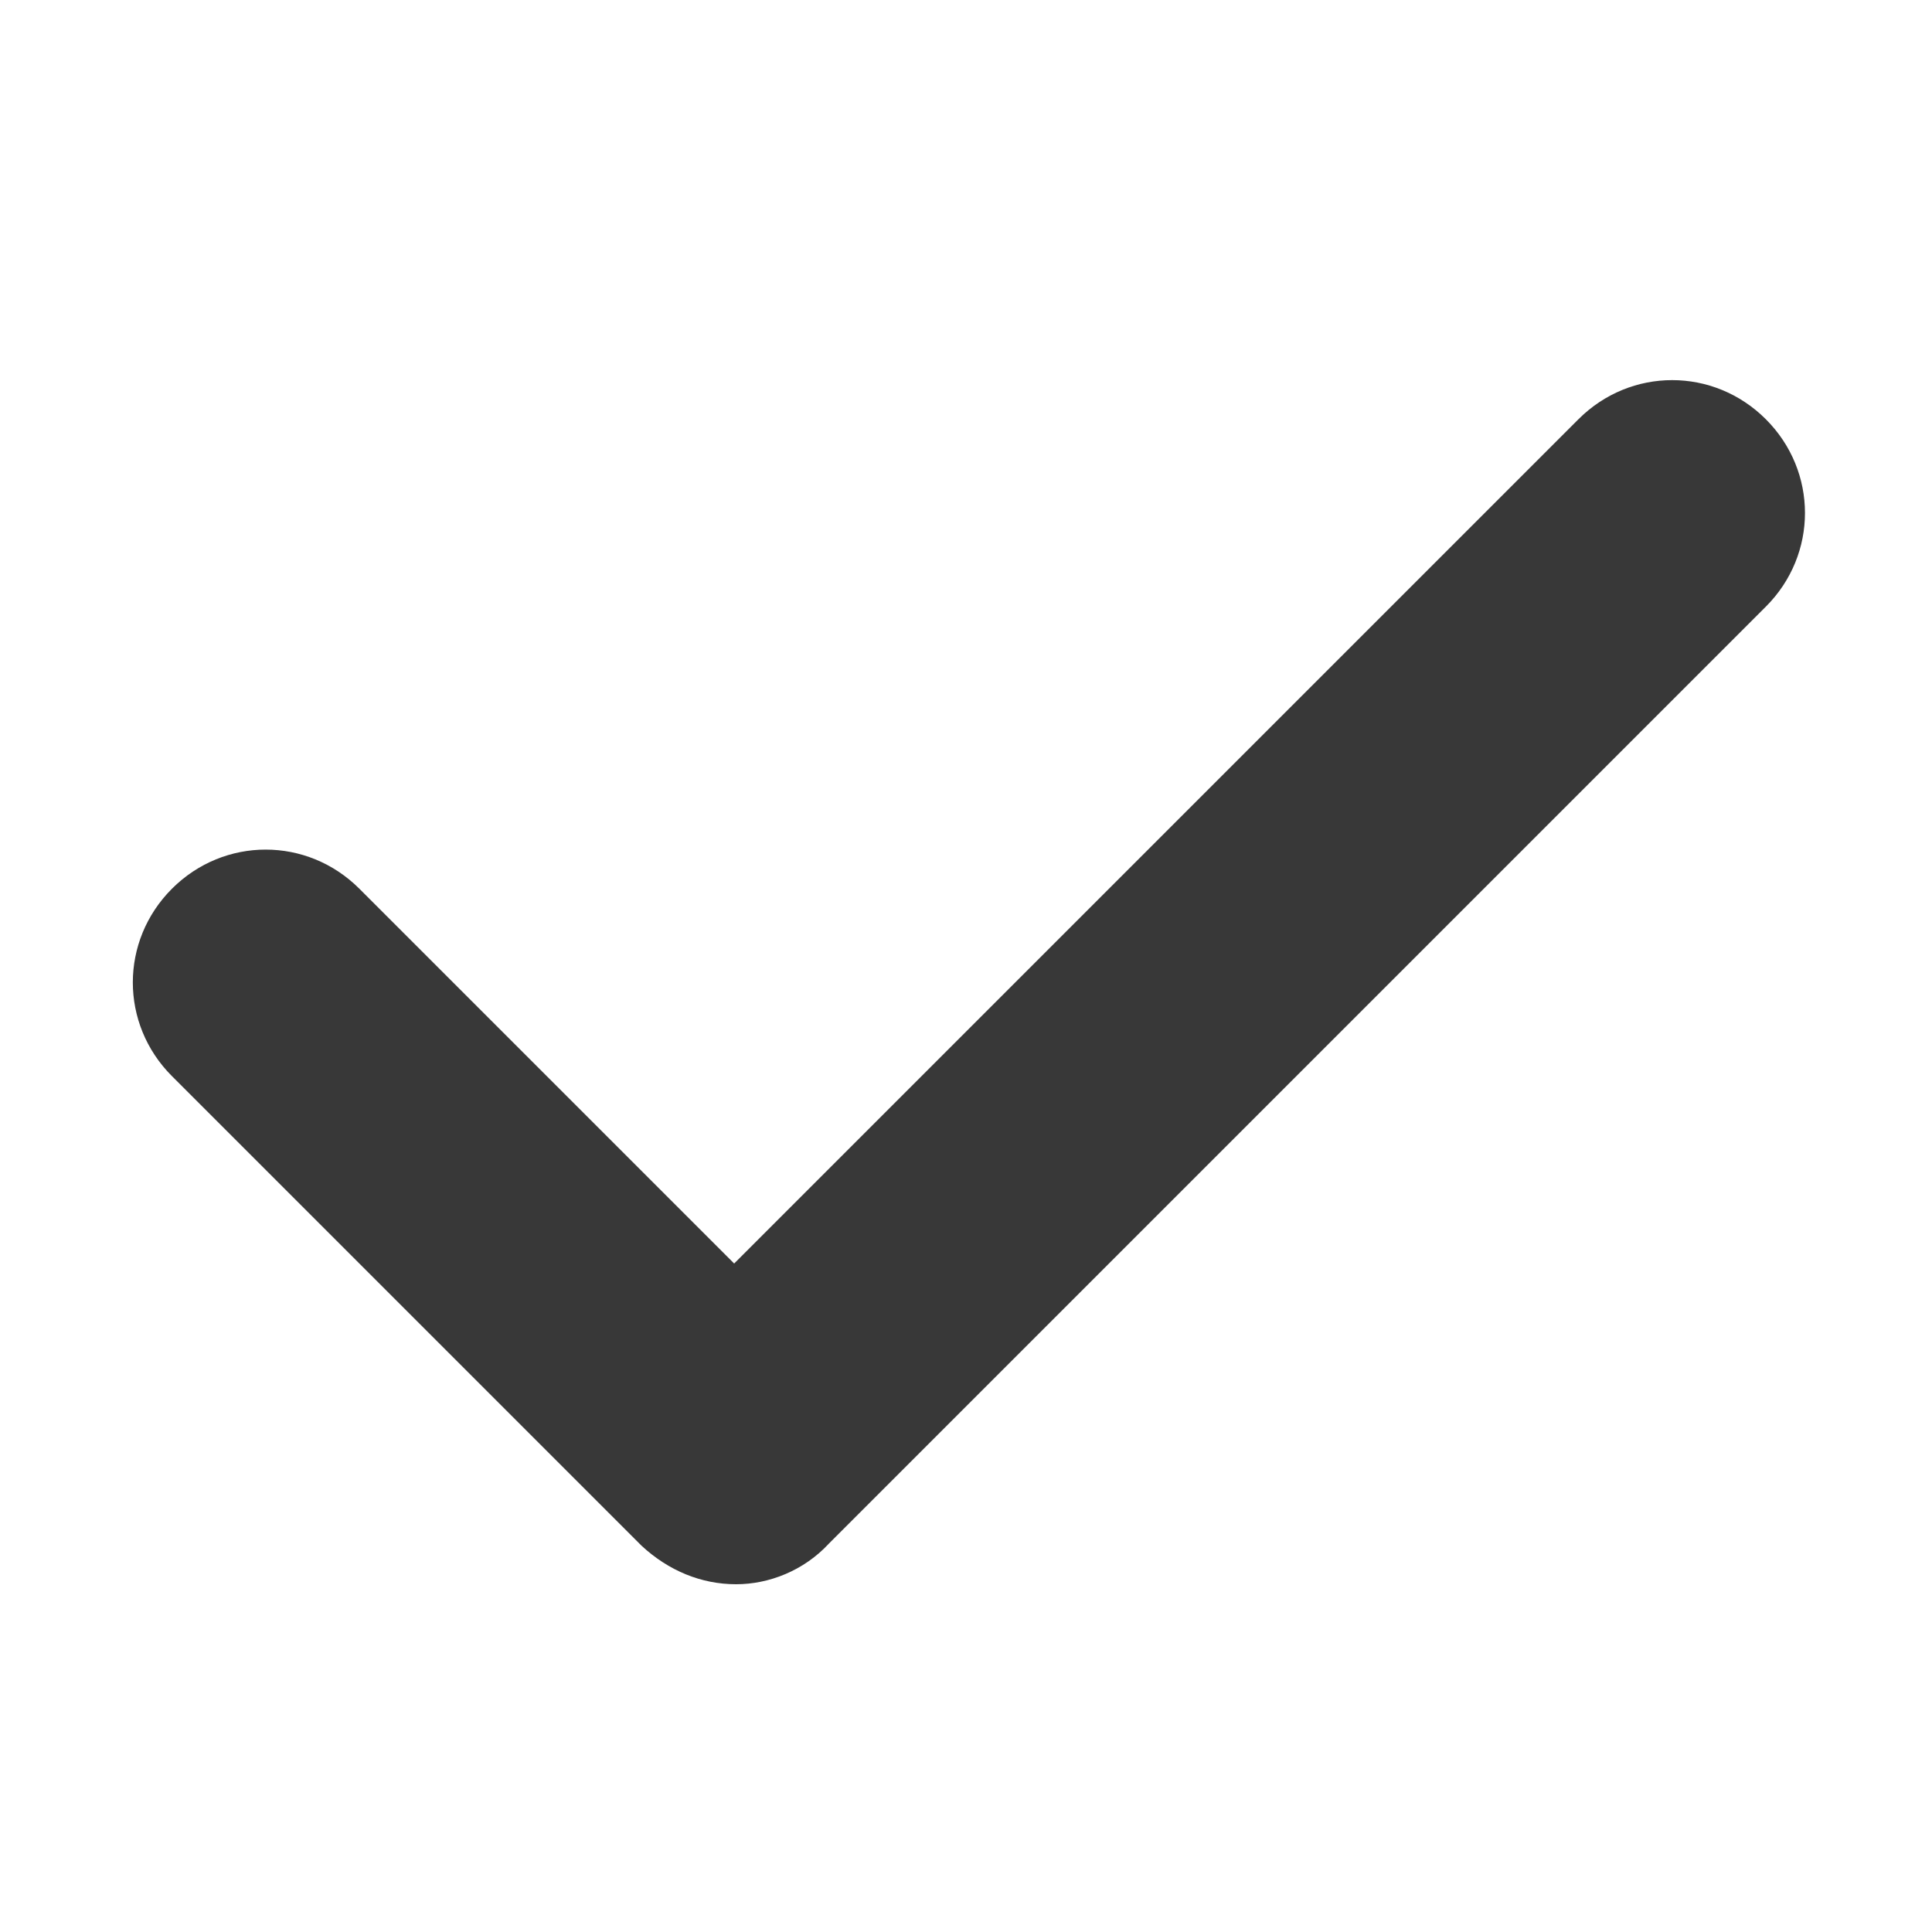
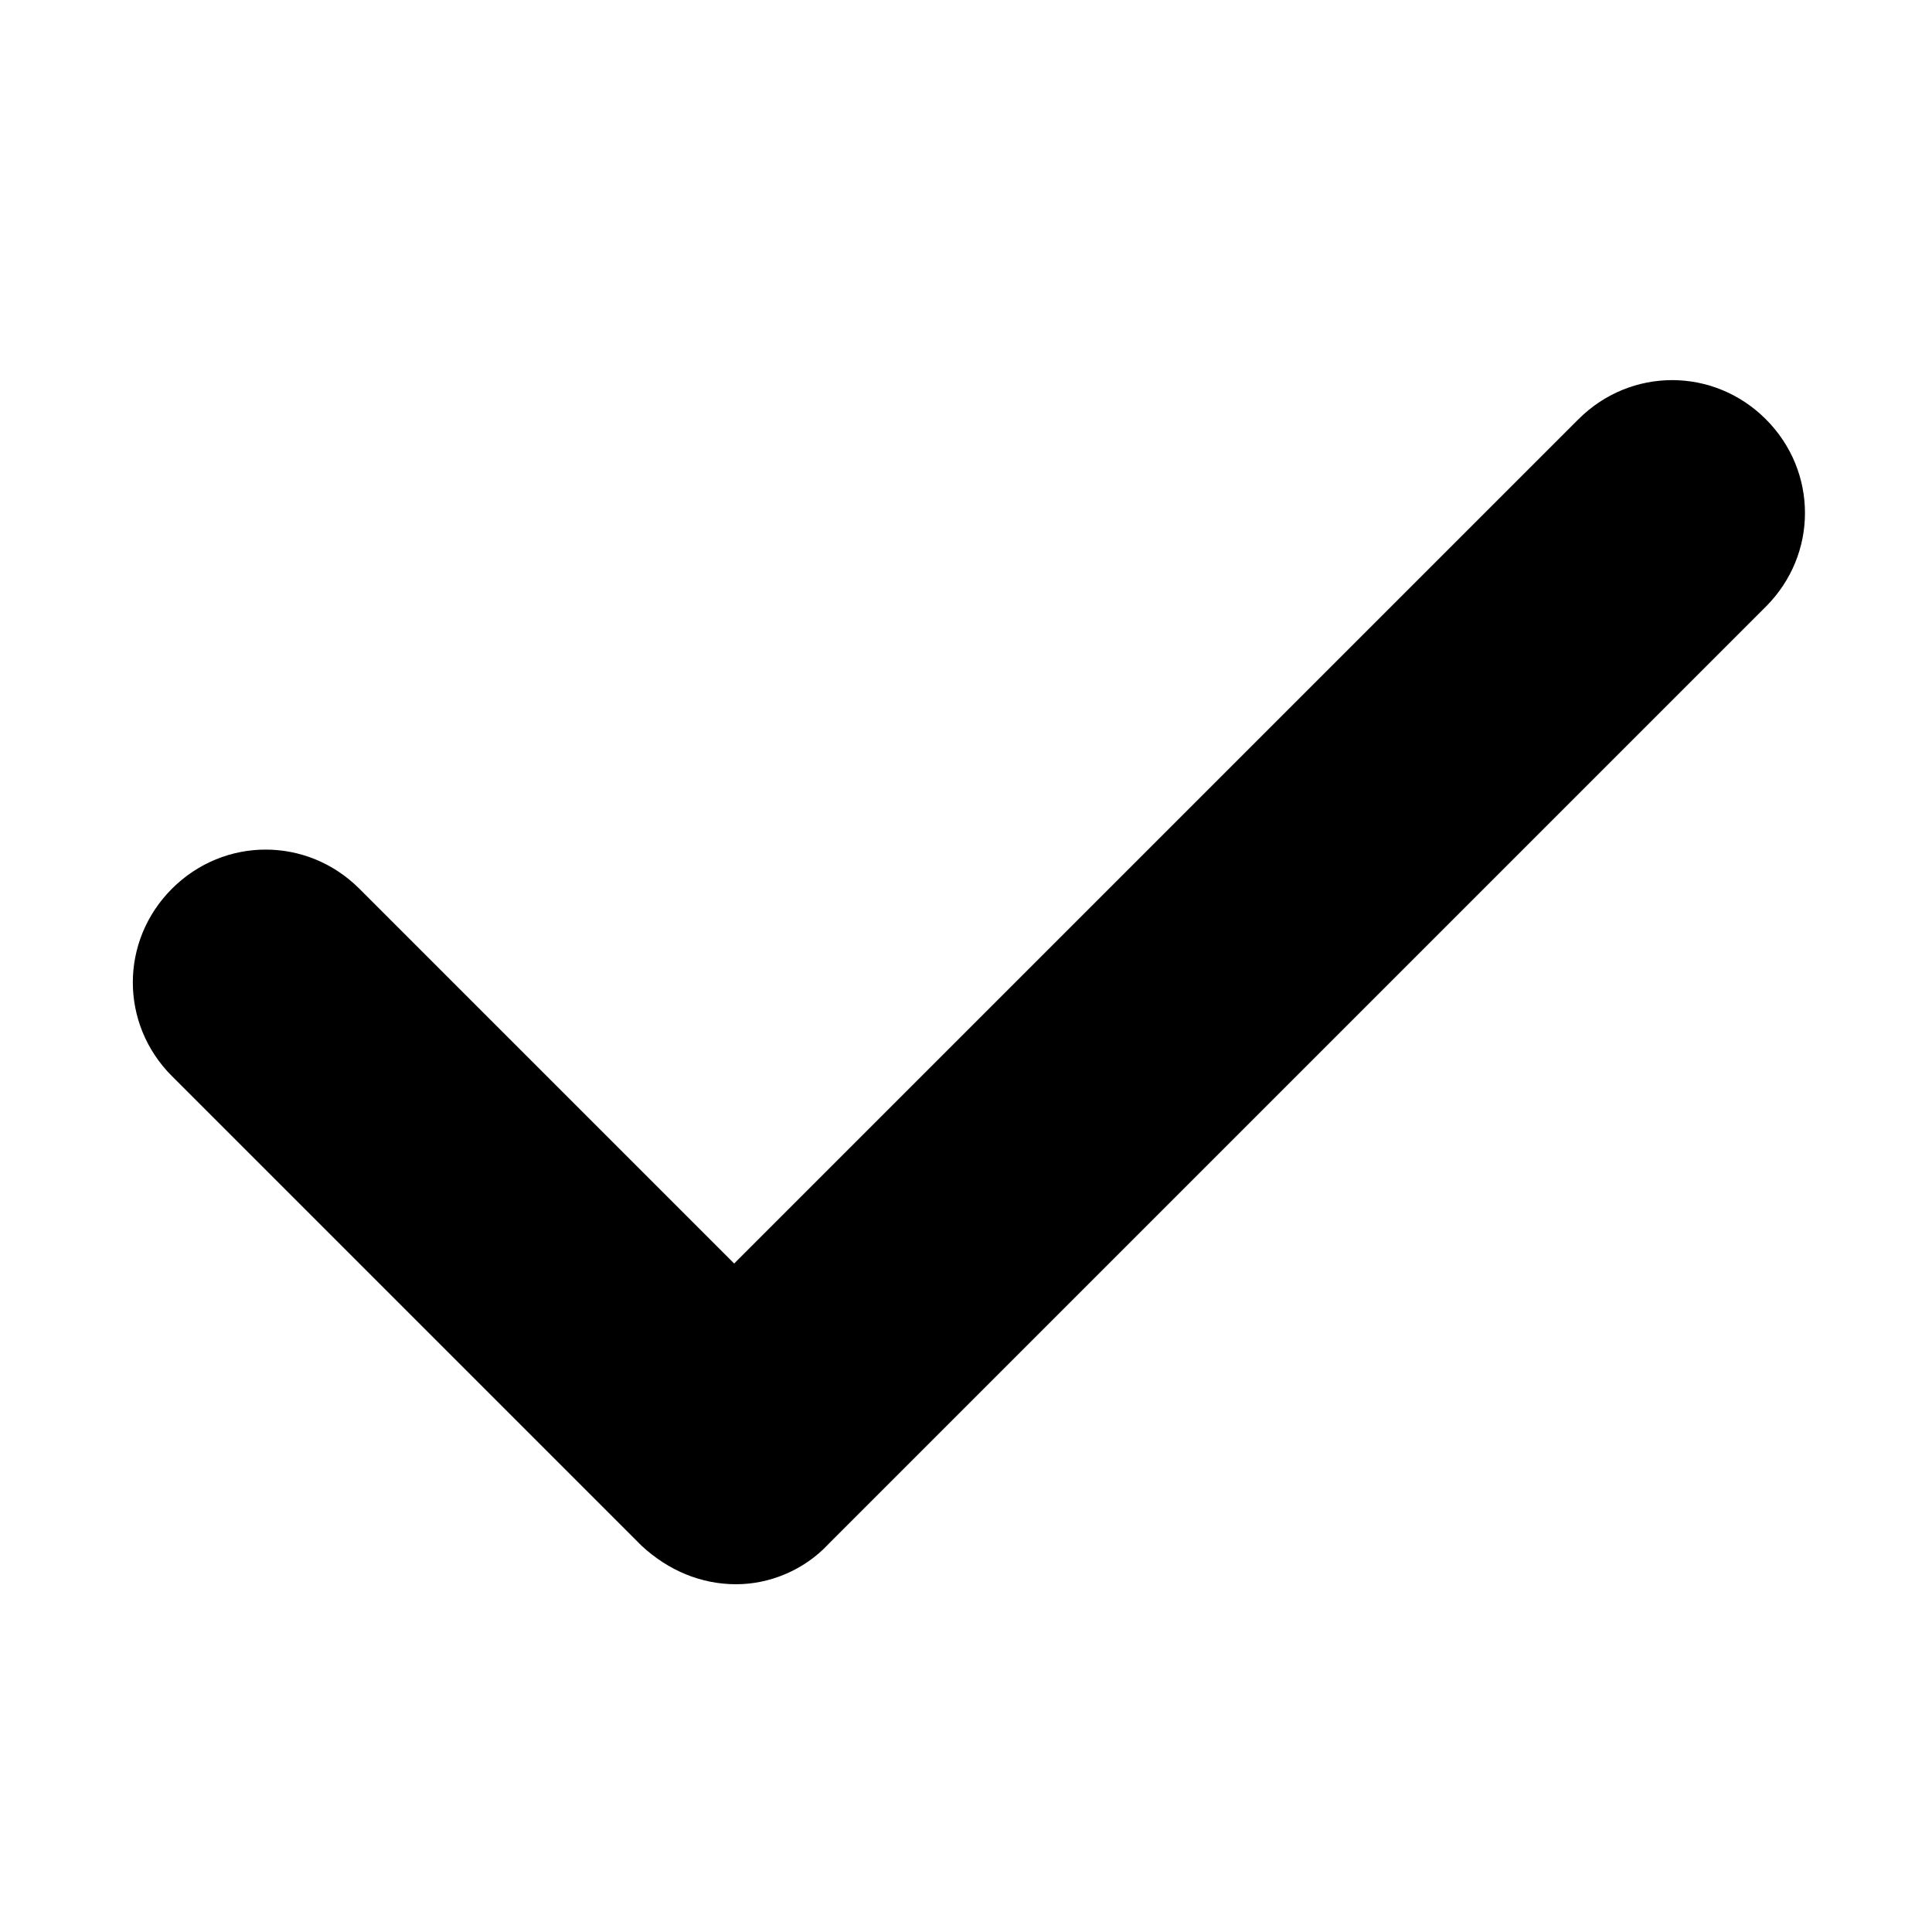
<svg xmlns="http://www.w3.org/2000/svg" version="1.1" id="Layer_1" x="0px" y="0px" viewBox="0 0 100 100" style="enable-background:new 0 0 100 100;" xml:space="preserve">
-   <style type="text/css">
- 	.st0{fill:#383838;}
- </style>
-   <path class="st0" d="M38.1,82c-1.8,0-3.5-0.7-4.9-2L8.9,55.7c-2.7-2.7-2.7-7,0-9.7s7-2.7,9.7,0L38,65.4l43.7-43.7  c2.7-2.7,7-2.7,9.7,0s2.7,7,0,9.7L42.9,79.9C41.6,81.3,39.8,82,38.1,82z" />
+   <path d="M38.1,82c-1.8,0-3.5-0.7-4.9-2L8.9,55.7c-2.7-2.7-2.7-7,0-9.7s7-2.7,9.7,0L38,65.4l43.7-43.7  c2.7-2.7,7-2.7,9.7,0s2.7,7,0,9.7L42.9,79.9C41.6,81.3,39.8,82,38.1,82z" />
</svg>
